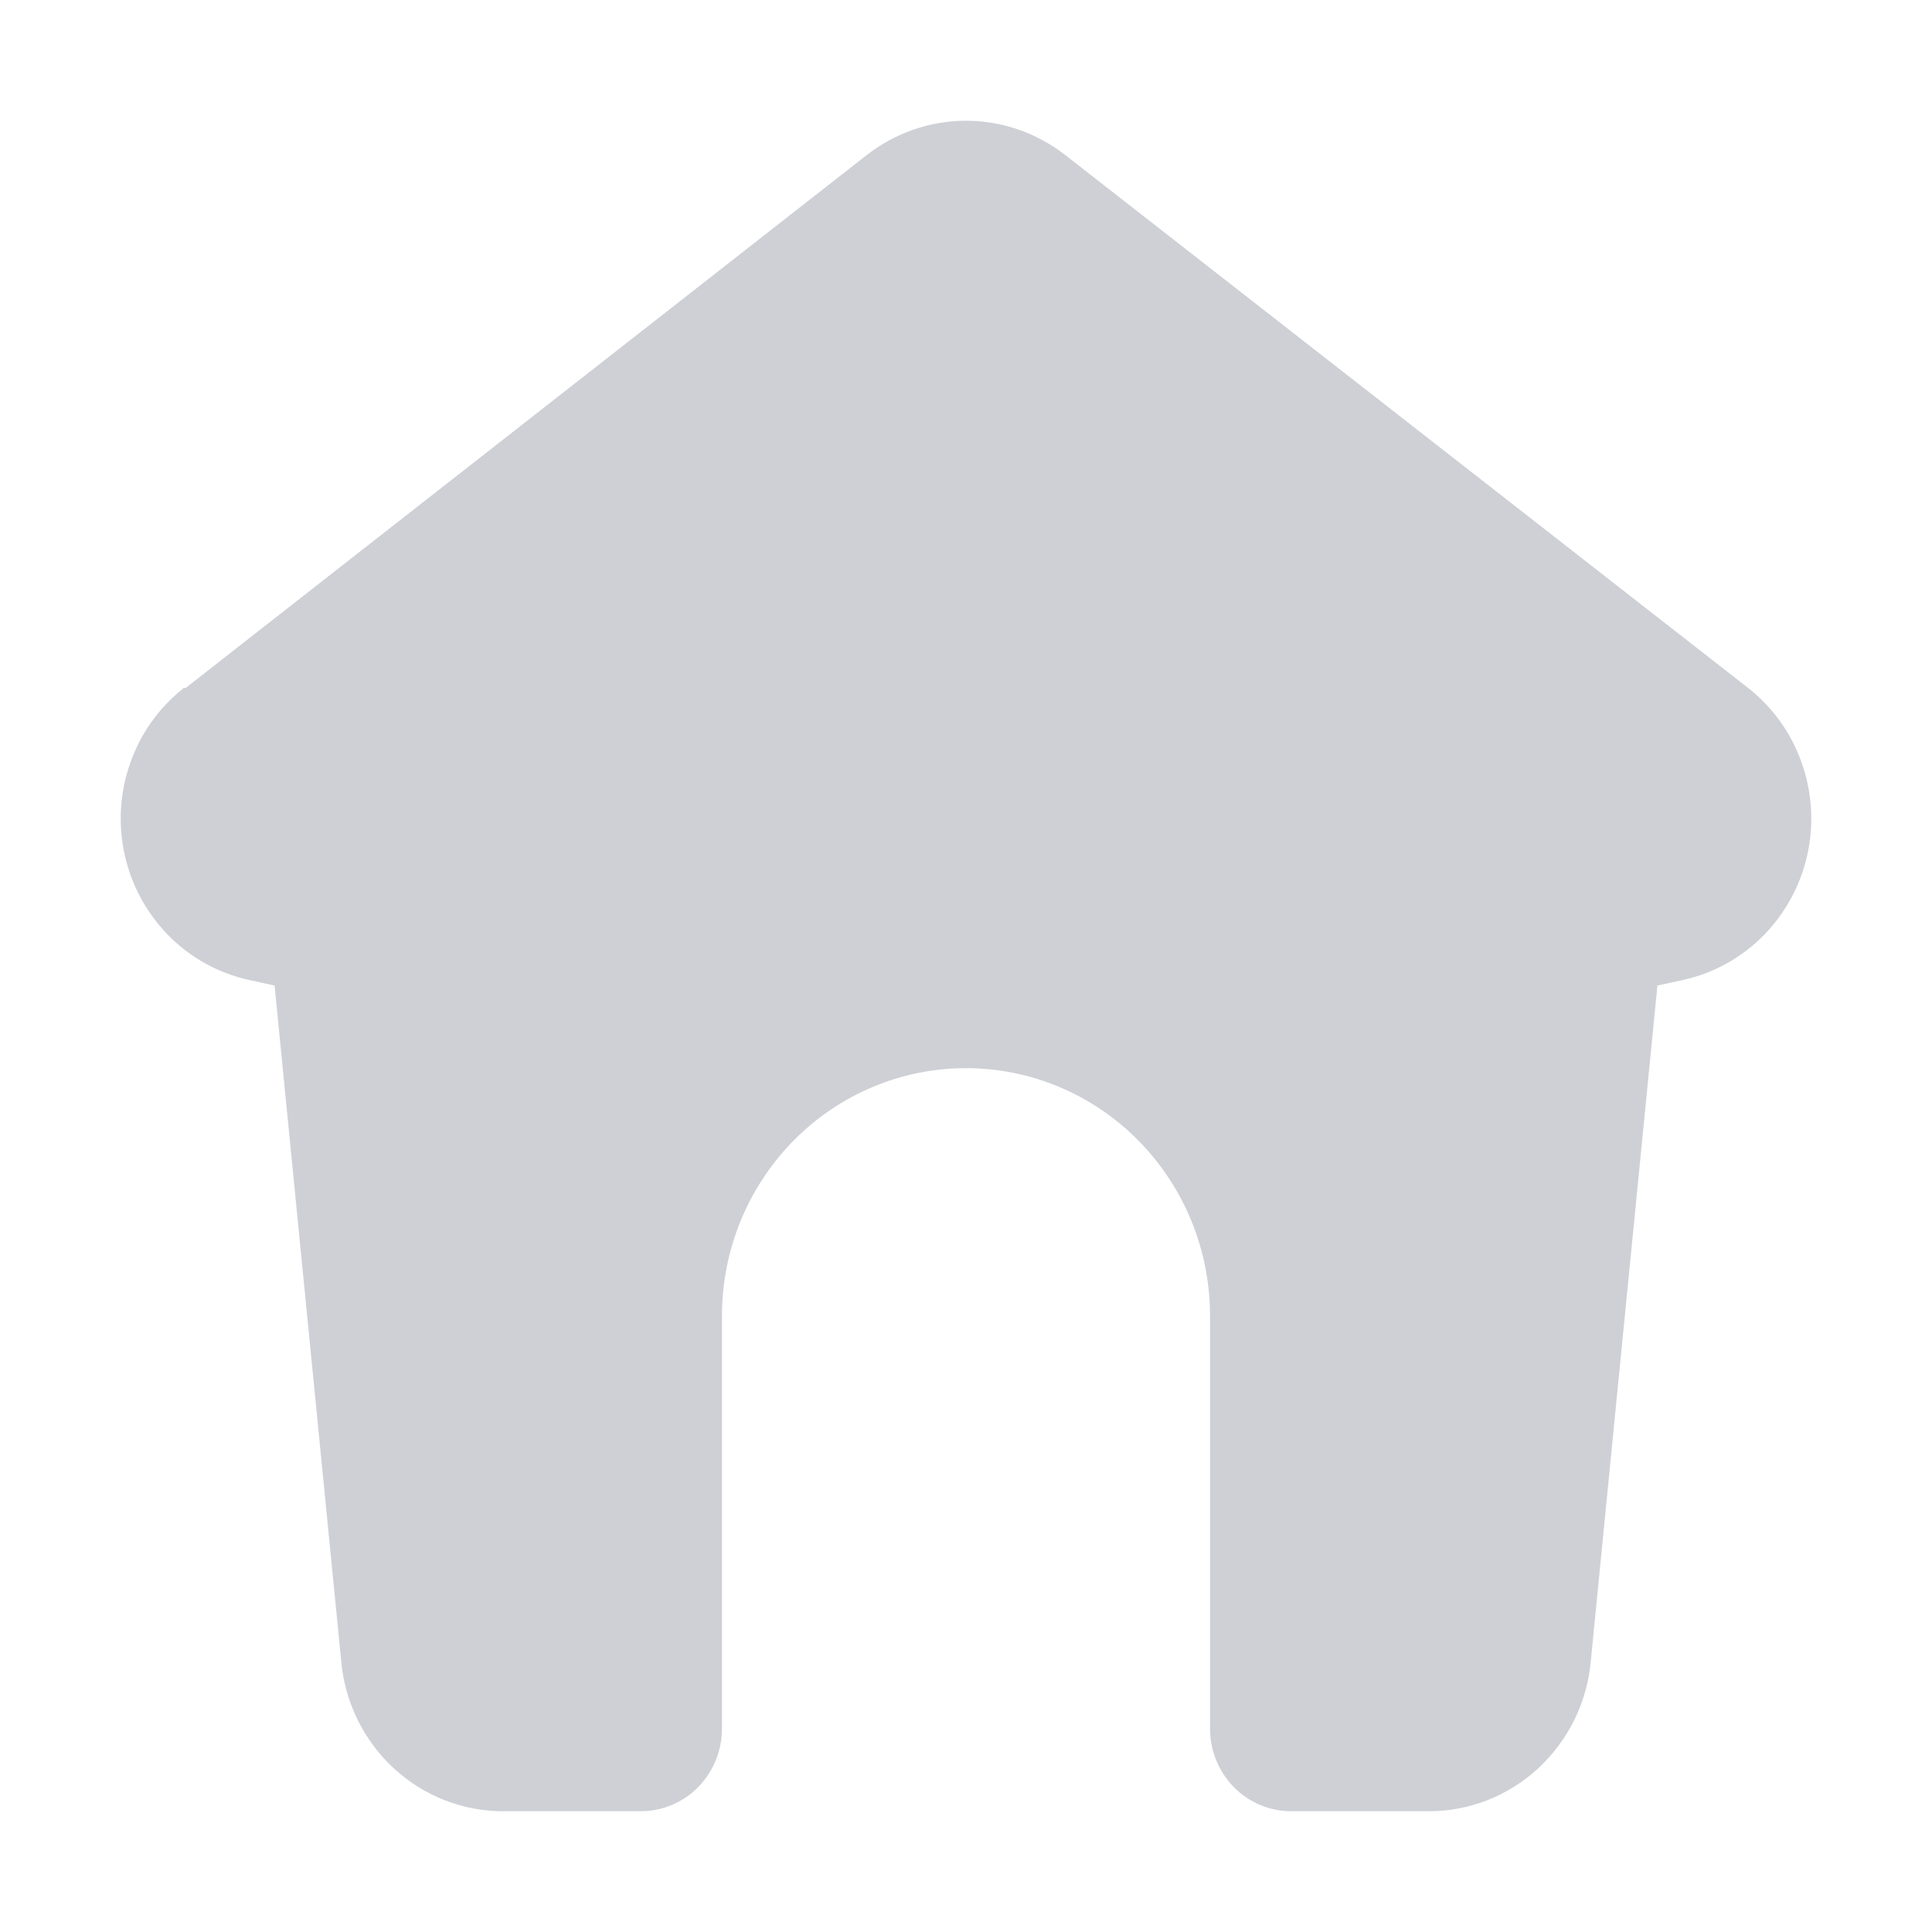
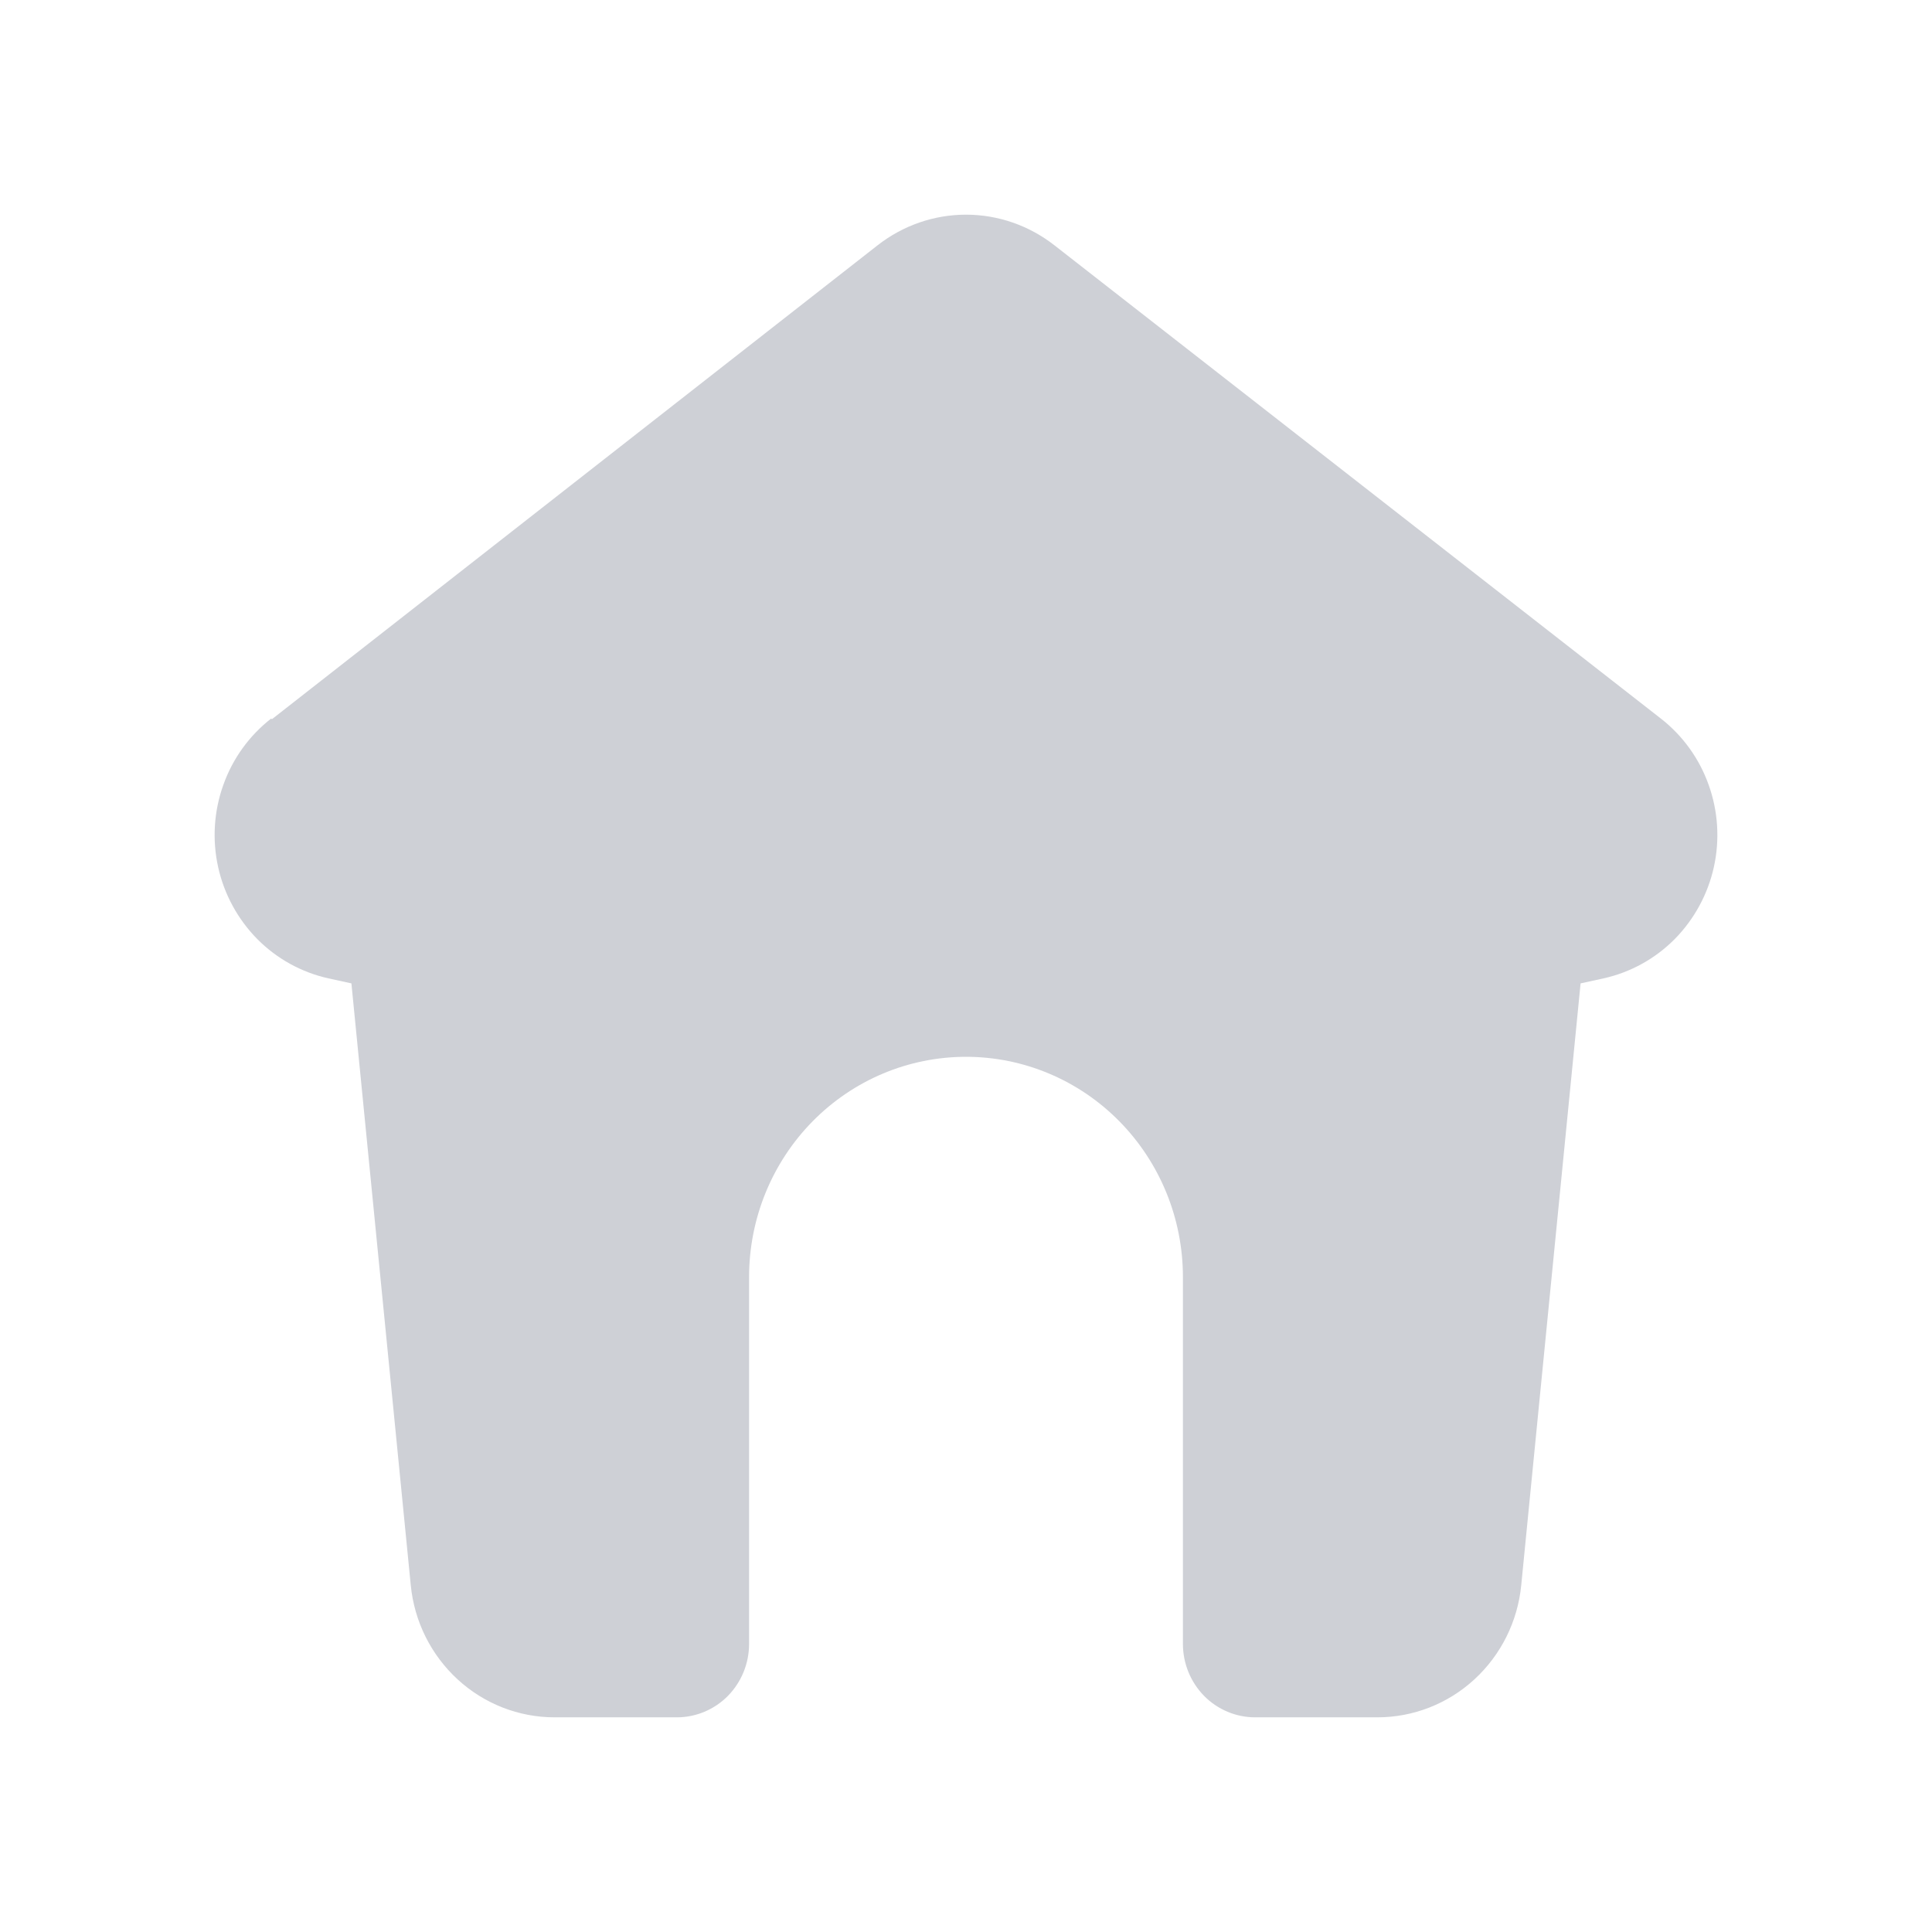
- <svg xmlns="http://www.w3.org/2000/svg" width="16" height="16" viewBox="0 0 16 16" fill="none">
-   <path d="M1.533 5.701L7.178 1.284C7.414 1.1 7.703 1 8 1C8.297 1 8.586 1.1 8.822 1.284L14.473 5.694C14.677 5.853 14.832 6.067 14.919 6.312C15.007 6.557 15.024 6.822 14.968 7.077C14.912 7.331 14.785 7.564 14.604 7.748C14.422 7.932 14.192 8.059 13.941 8.115L13.726 8.162L13.173 13.769C13.14 14.107 12.984 14.419 12.736 14.647C12.489 14.874 12.167 15 11.833 15H10.694C10.516 15 10.344 14.928 10.218 14.8C10.092 14.671 10.021 14.498 10.021 14.316V10.898C10.021 10.353 9.808 9.832 9.429 9.447C9.05 9.062 8.536 8.846 8 8.846C7.464 8.846 6.95 9.062 6.571 9.447C6.192 9.832 5.979 10.353 5.979 10.898V14.316C5.979 14.498 5.908 14.671 5.782 14.8C5.656 14.928 5.484 15 5.306 15H4.167C3.833 15 3.511 14.874 3.264 14.647C3.016 14.419 2.86 14.107 2.827 13.769L2.274 8.162L2.059 8.115C1.808 8.059 1.578 7.932 1.396 7.748C1.215 7.564 1.088 7.331 1.032 7.077C0.976 6.822 0.993 6.557 1.081 6.312C1.168 6.067 1.323 5.853 1.527 5.694L1.533 5.701Z" fill="#CED0D6" />
+ <svg xmlns="http://www.w3.org/2000/svg" width="18" height="18" viewBox="0 0 18 18" fill="none">
+   <path d="M2.533 6.701L8.178 2.284C8.414 2.1 8.703 2 9 2C9.297 2 9.586 2.1 9.822 2.284L15.473 6.694C15.677 6.853 15.832 7.067 15.919 7.312C16.007 7.557 16.024 7.822 15.968 8.077C15.912 8.331 15.785 8.564 15.604 8.748C15.422 8.932 15.192 9.059 14.941 9.115L14.726 9.162L14.173 14.769C14.14 15.107 13.984 15.419 13.736 15.647C13.489 15.874 13.167 16 12.833 16H11.694C11.516 16 11.344 15.928 11.218 15.8C11.092 15.671 11.021 15.498 11.021 15.316V11.898C11.021 11.353 10.808 10.832 10.429 10.447C10.05 10.062 9.536 9.846 9 9.846C8.464 9.846 7.95 10.062 7.571 10.447C7.192 10.832 6.979 11.353 6.979 11.898V15.316C6.979 15.498 6.908 15.671 6.782 15.8C6.656 15.928 6.484 16 6.306 16H5.167C4.833 16 4.511 15.874 4.264 15.647C4.016 15.419 3.86 15.107 3.827 14.769L3.274 9.162L3.059 9.115C2.808 9.059 2.578 8.932 2.396 8.748C2.215 8.564 2.088 8.331 2.032 8.077C1.976 7.822 1.993 7.557 2.081 7.312C2.168 7.067 2.323 6.853 2.527 6.694L2.533 6.701Z" fill="#CED0D6" />
</svg>
